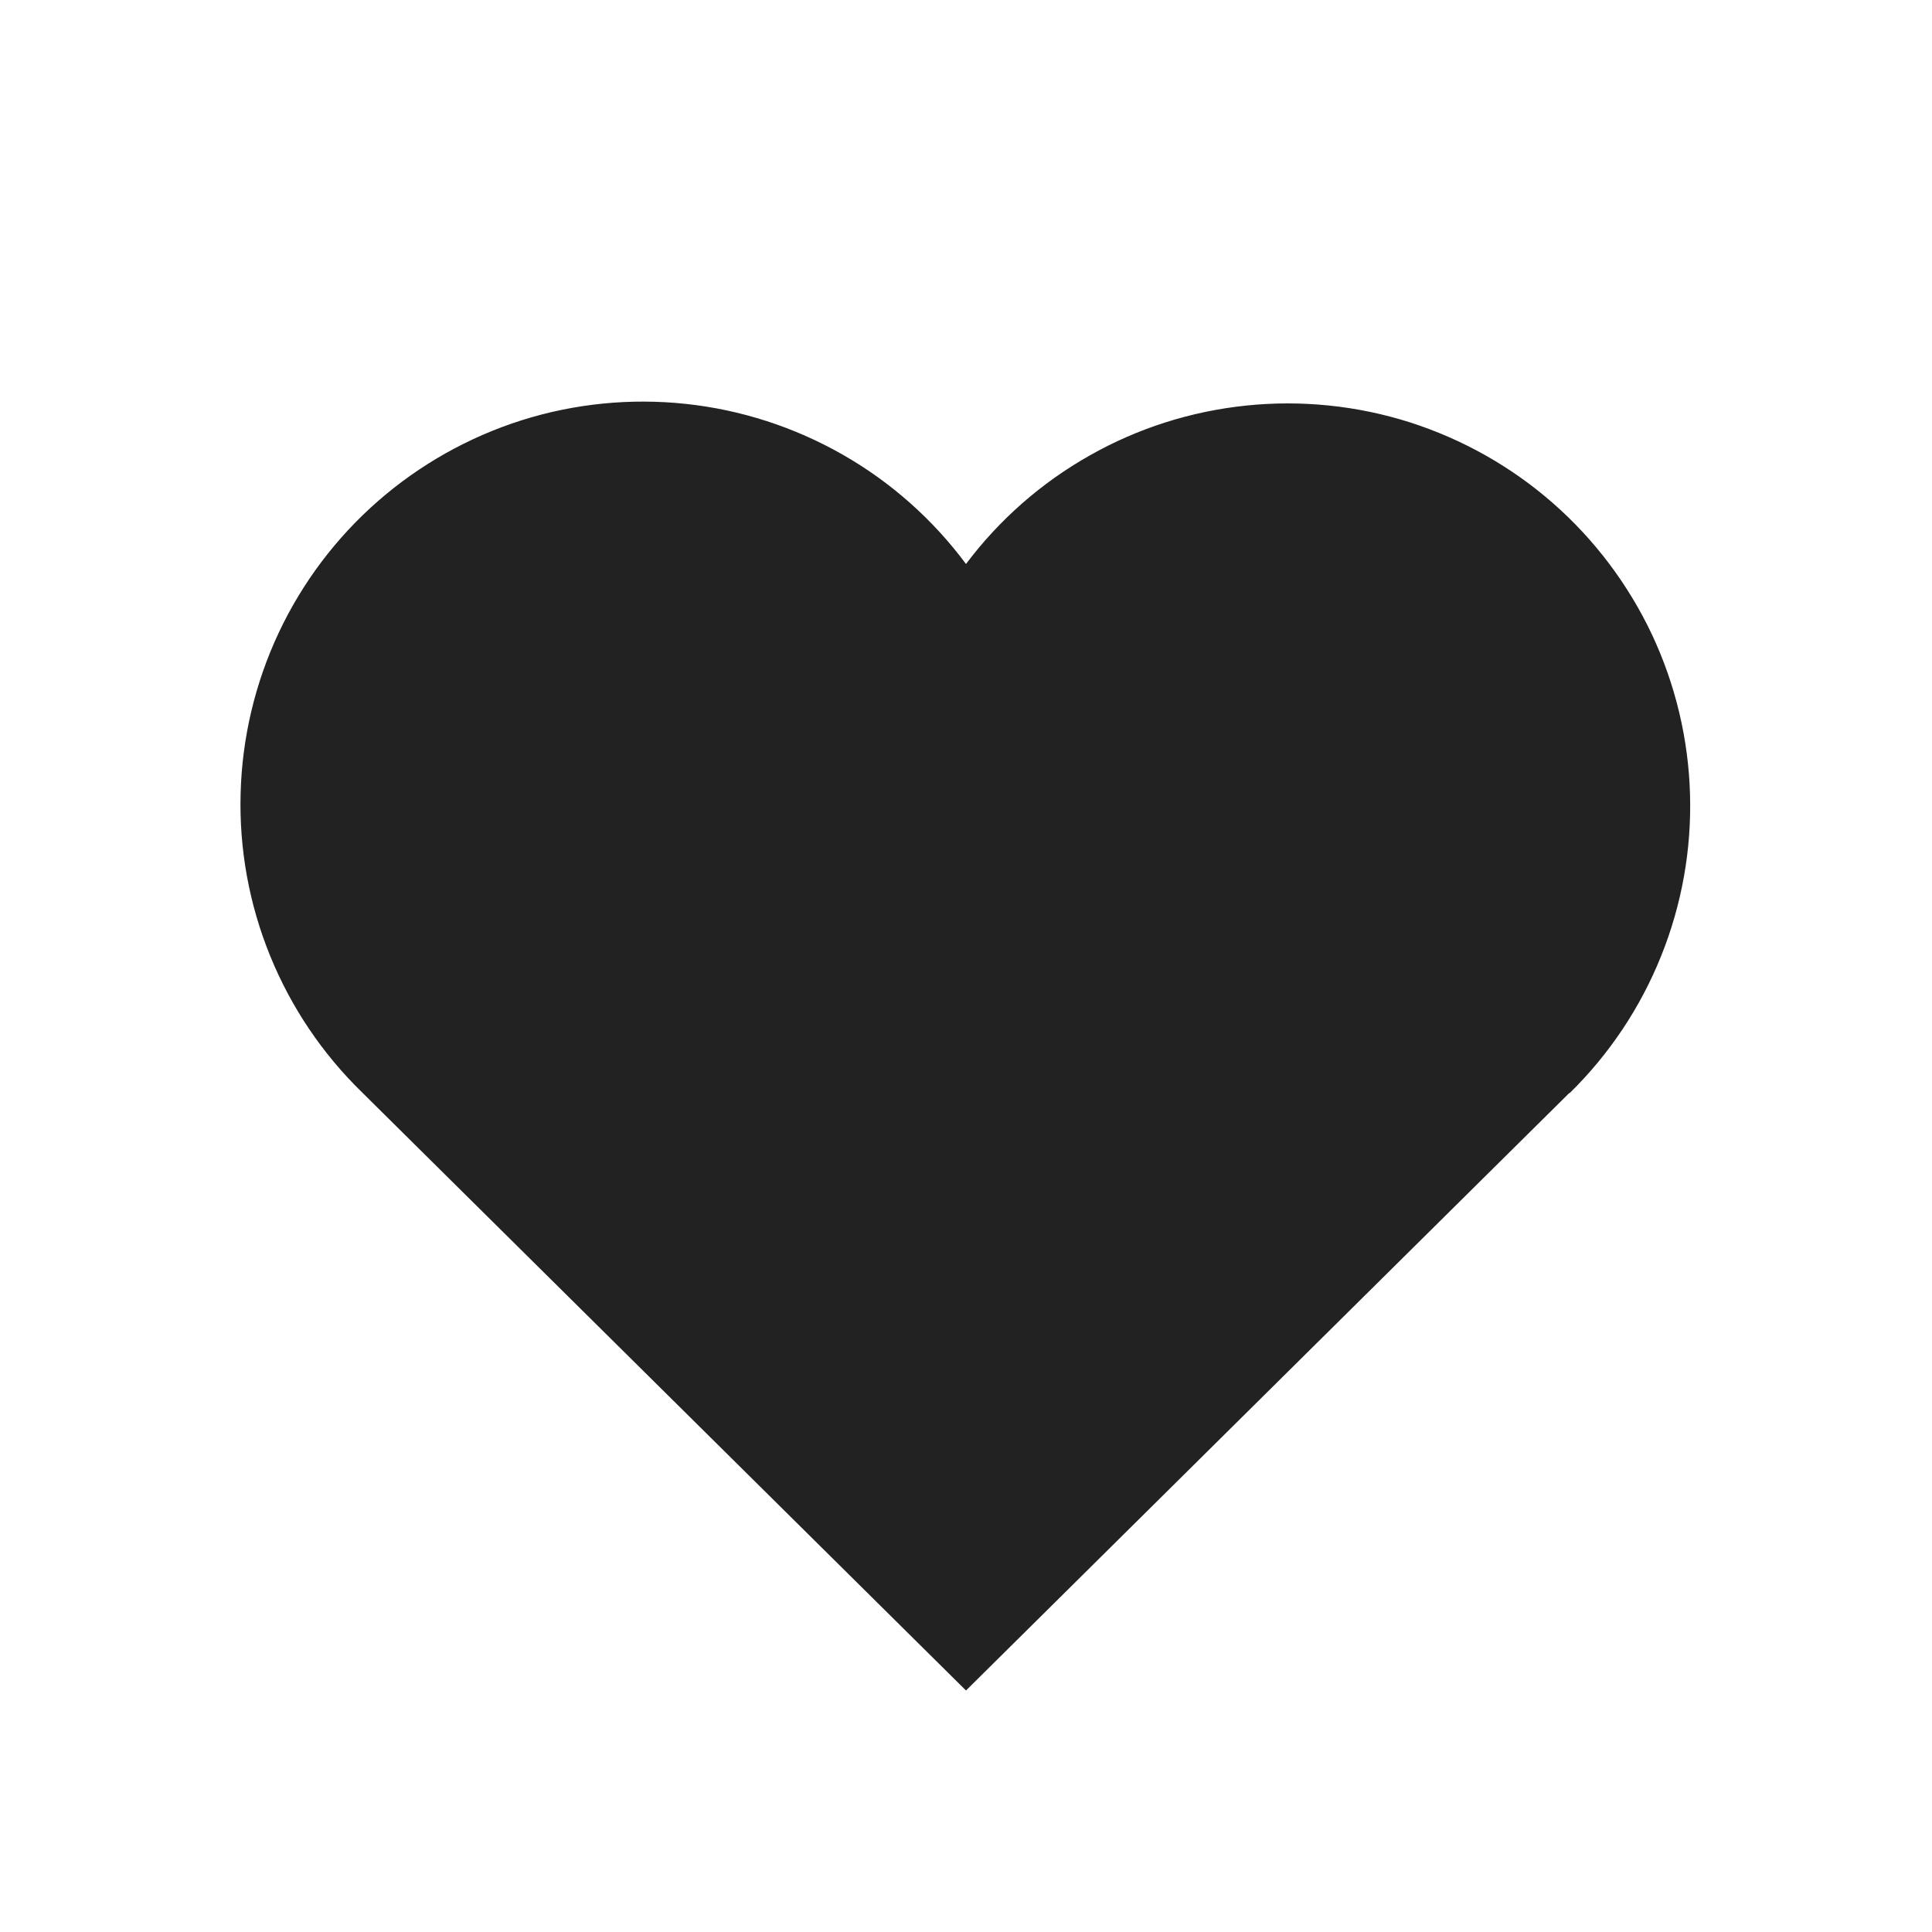
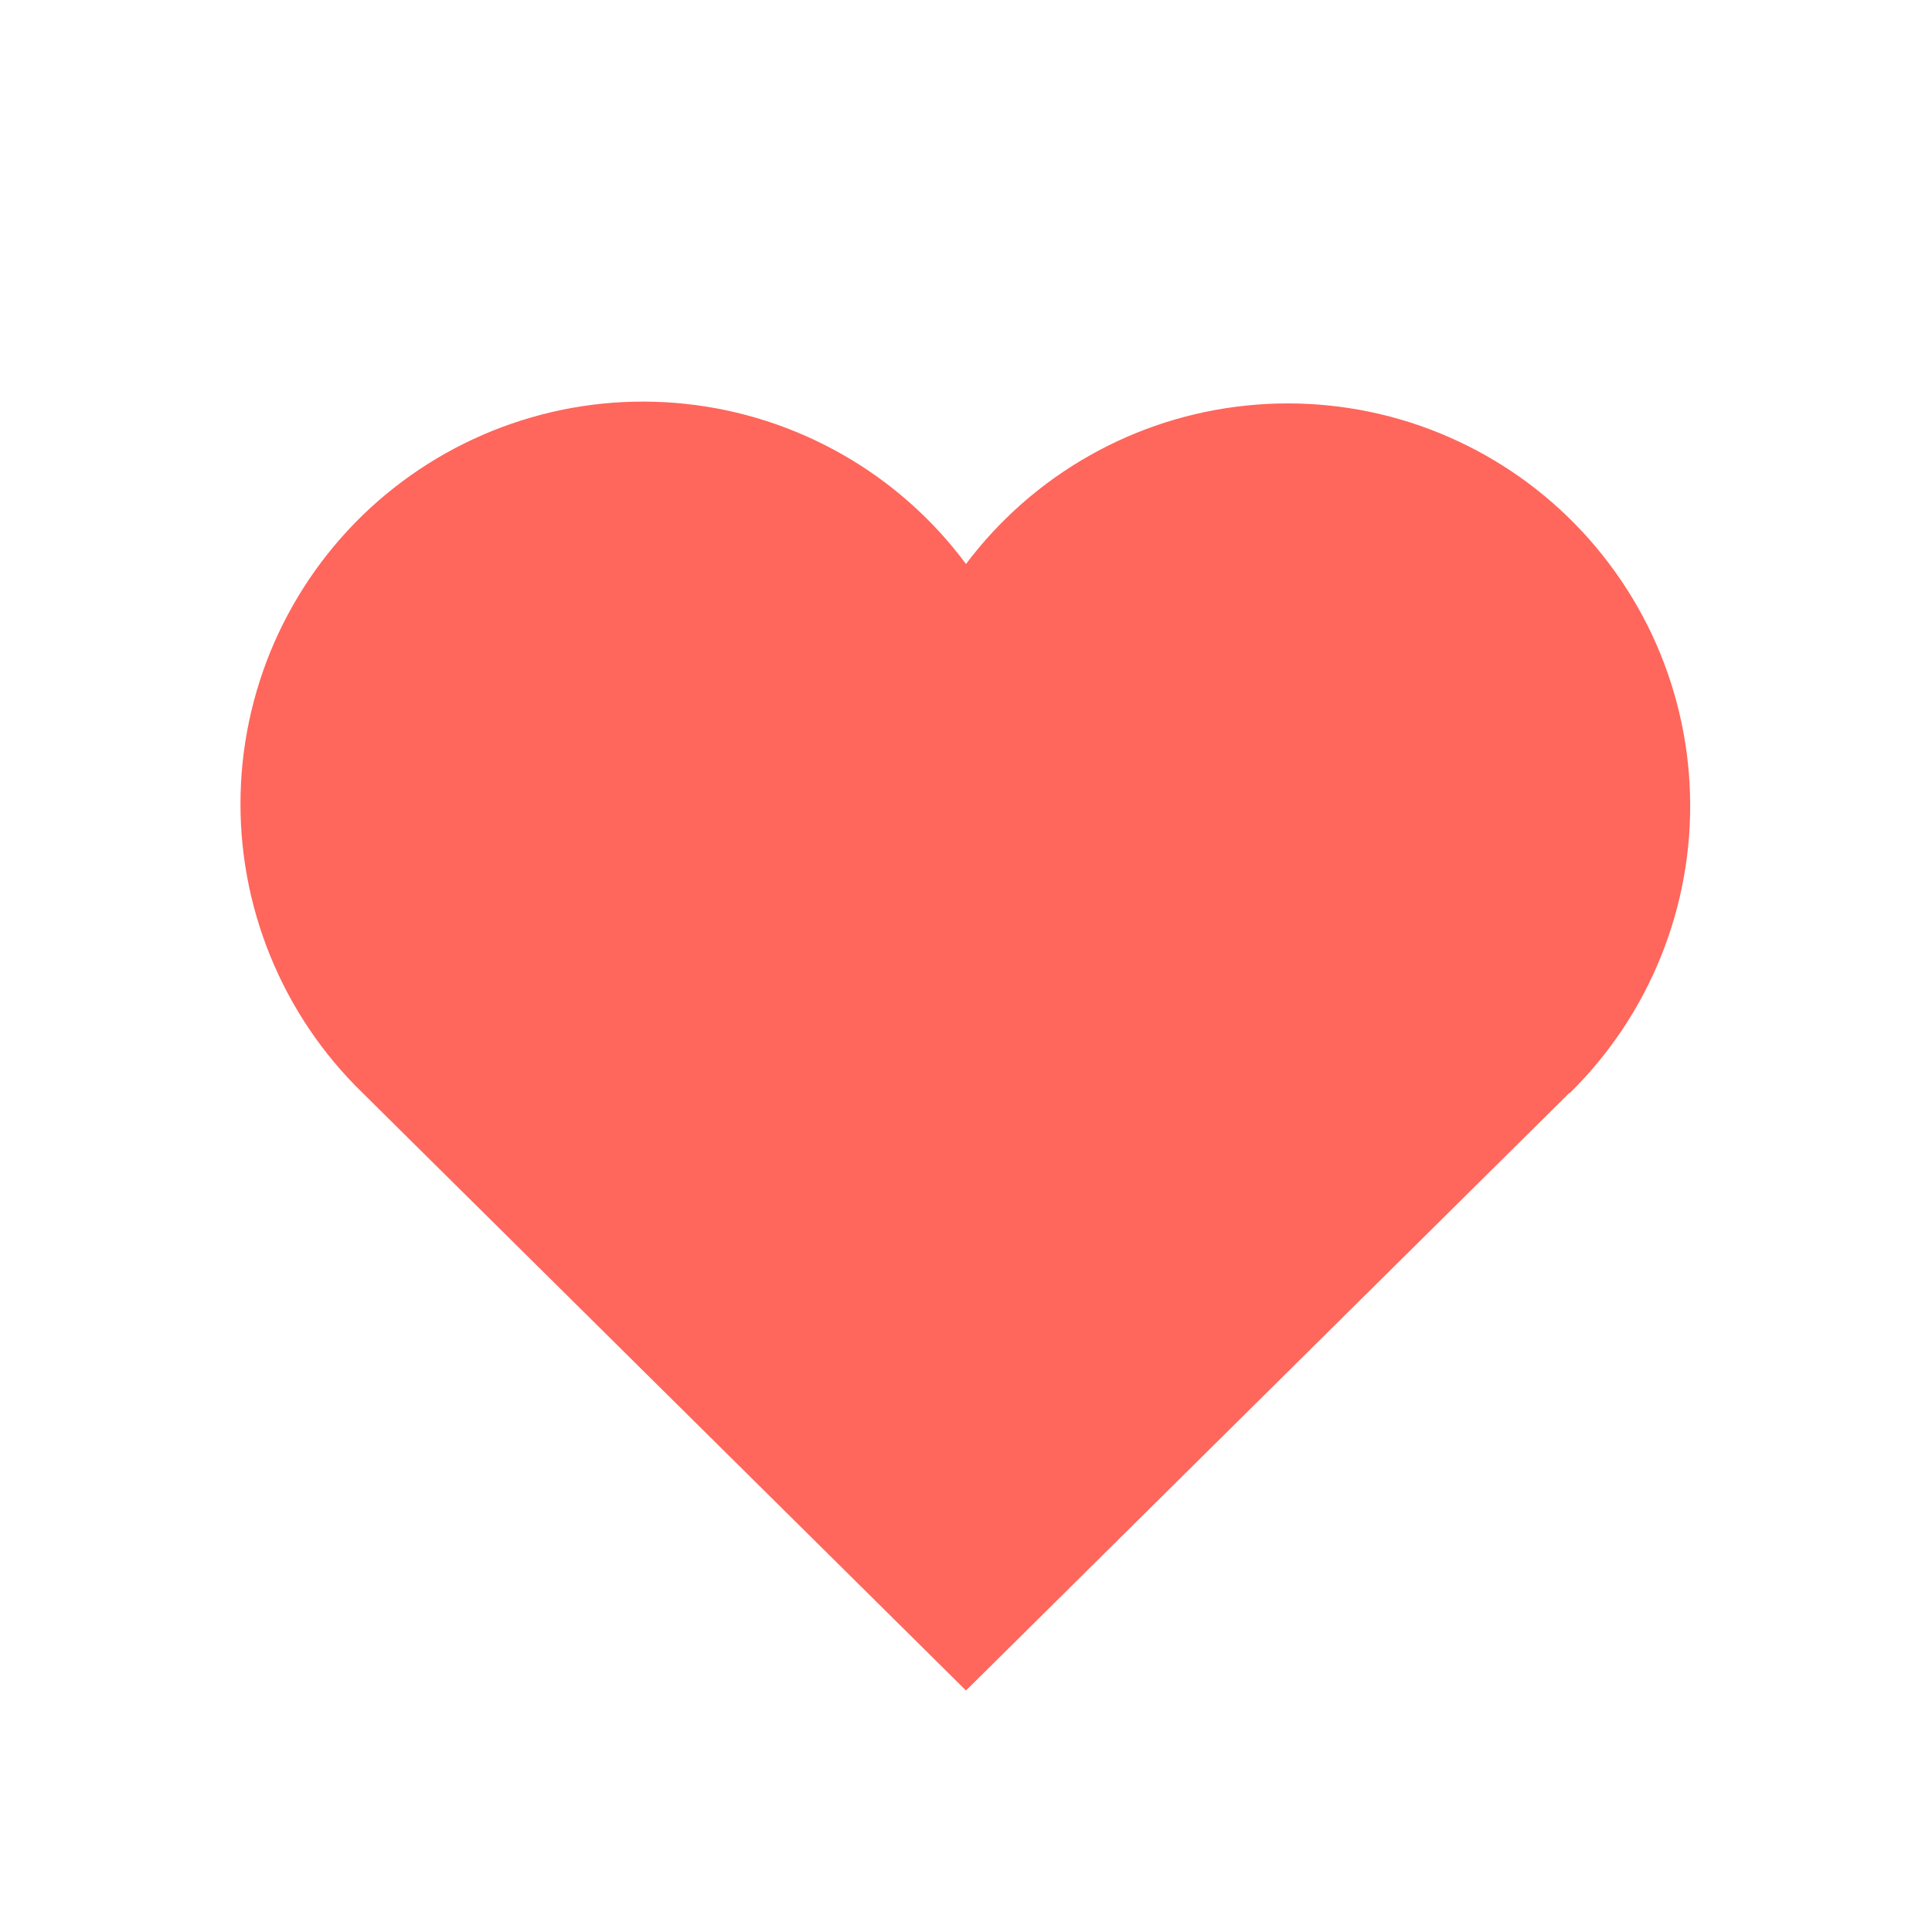
<svg xmlns="http://www.w3.org/2000/svg" width="24" height="24" fill="none" viewBox="0 0 24 24">
-   <path fill="#222" d="M19.5 13.572L12 21l-7.5-7.428h15zm-15 0c-.495-.481-.885-1.06-1.145-1.7-.26-.639-.385-1.325-.366-2.015.018-.69.179-1.369.472-1.994.293-.624.713-1.182 1.232-1.636.52-.455 1.128-.797 1.786-1.006.658-.208 1.352-.277 2.038-.204.687.073 1.35.288 1.95.63.6.342 1.121.805 1.533 1.359.413-.55.936-1.009 1.535-1.347.599-.34 1.261-.55 1.946-.621.684-.071 1.376 0 2.032.208.655.21 1.26.55 1.778 1.004.518.454.936 1.01 1.23 1.632.292.622.454 1.299.473 1.987.02.688-.103 1.372-.36 2.01-.257.639-.643 1.217-1.134 1.699" />
+   <path fill="#FF665C" d="M19.5 13.572L12 21l-7.5-7.428h15zm-15 0c-.495-.481-.884-1.06-1.144-1.7-.26-.639-.385-1.325-.367-2.015.018-.69.179-1.369.472-1.994.294-.624.713-1.182 1.232-1.636.52-.455 1.128-.797 1.786-1.005.658-.209 1.352-.278 2.038-.205.687.073 1.35.288 1.95.63.6.342 1.121.805 1.533 1.359.414-.55.936-1.009 1.535-1.347.6-.34 1.261-.55 1.946-.621.684-.071 1.376 0 2.032.208.655.21 1.261.55 1.778 1.004.518.454.936 1.01 1.23 1.632.292.623.454 1.299.473 1.987.02.688-.103 1.372-.36 2.01-.257.639-.643 1.217-1.134 1.7" />
</svg>
